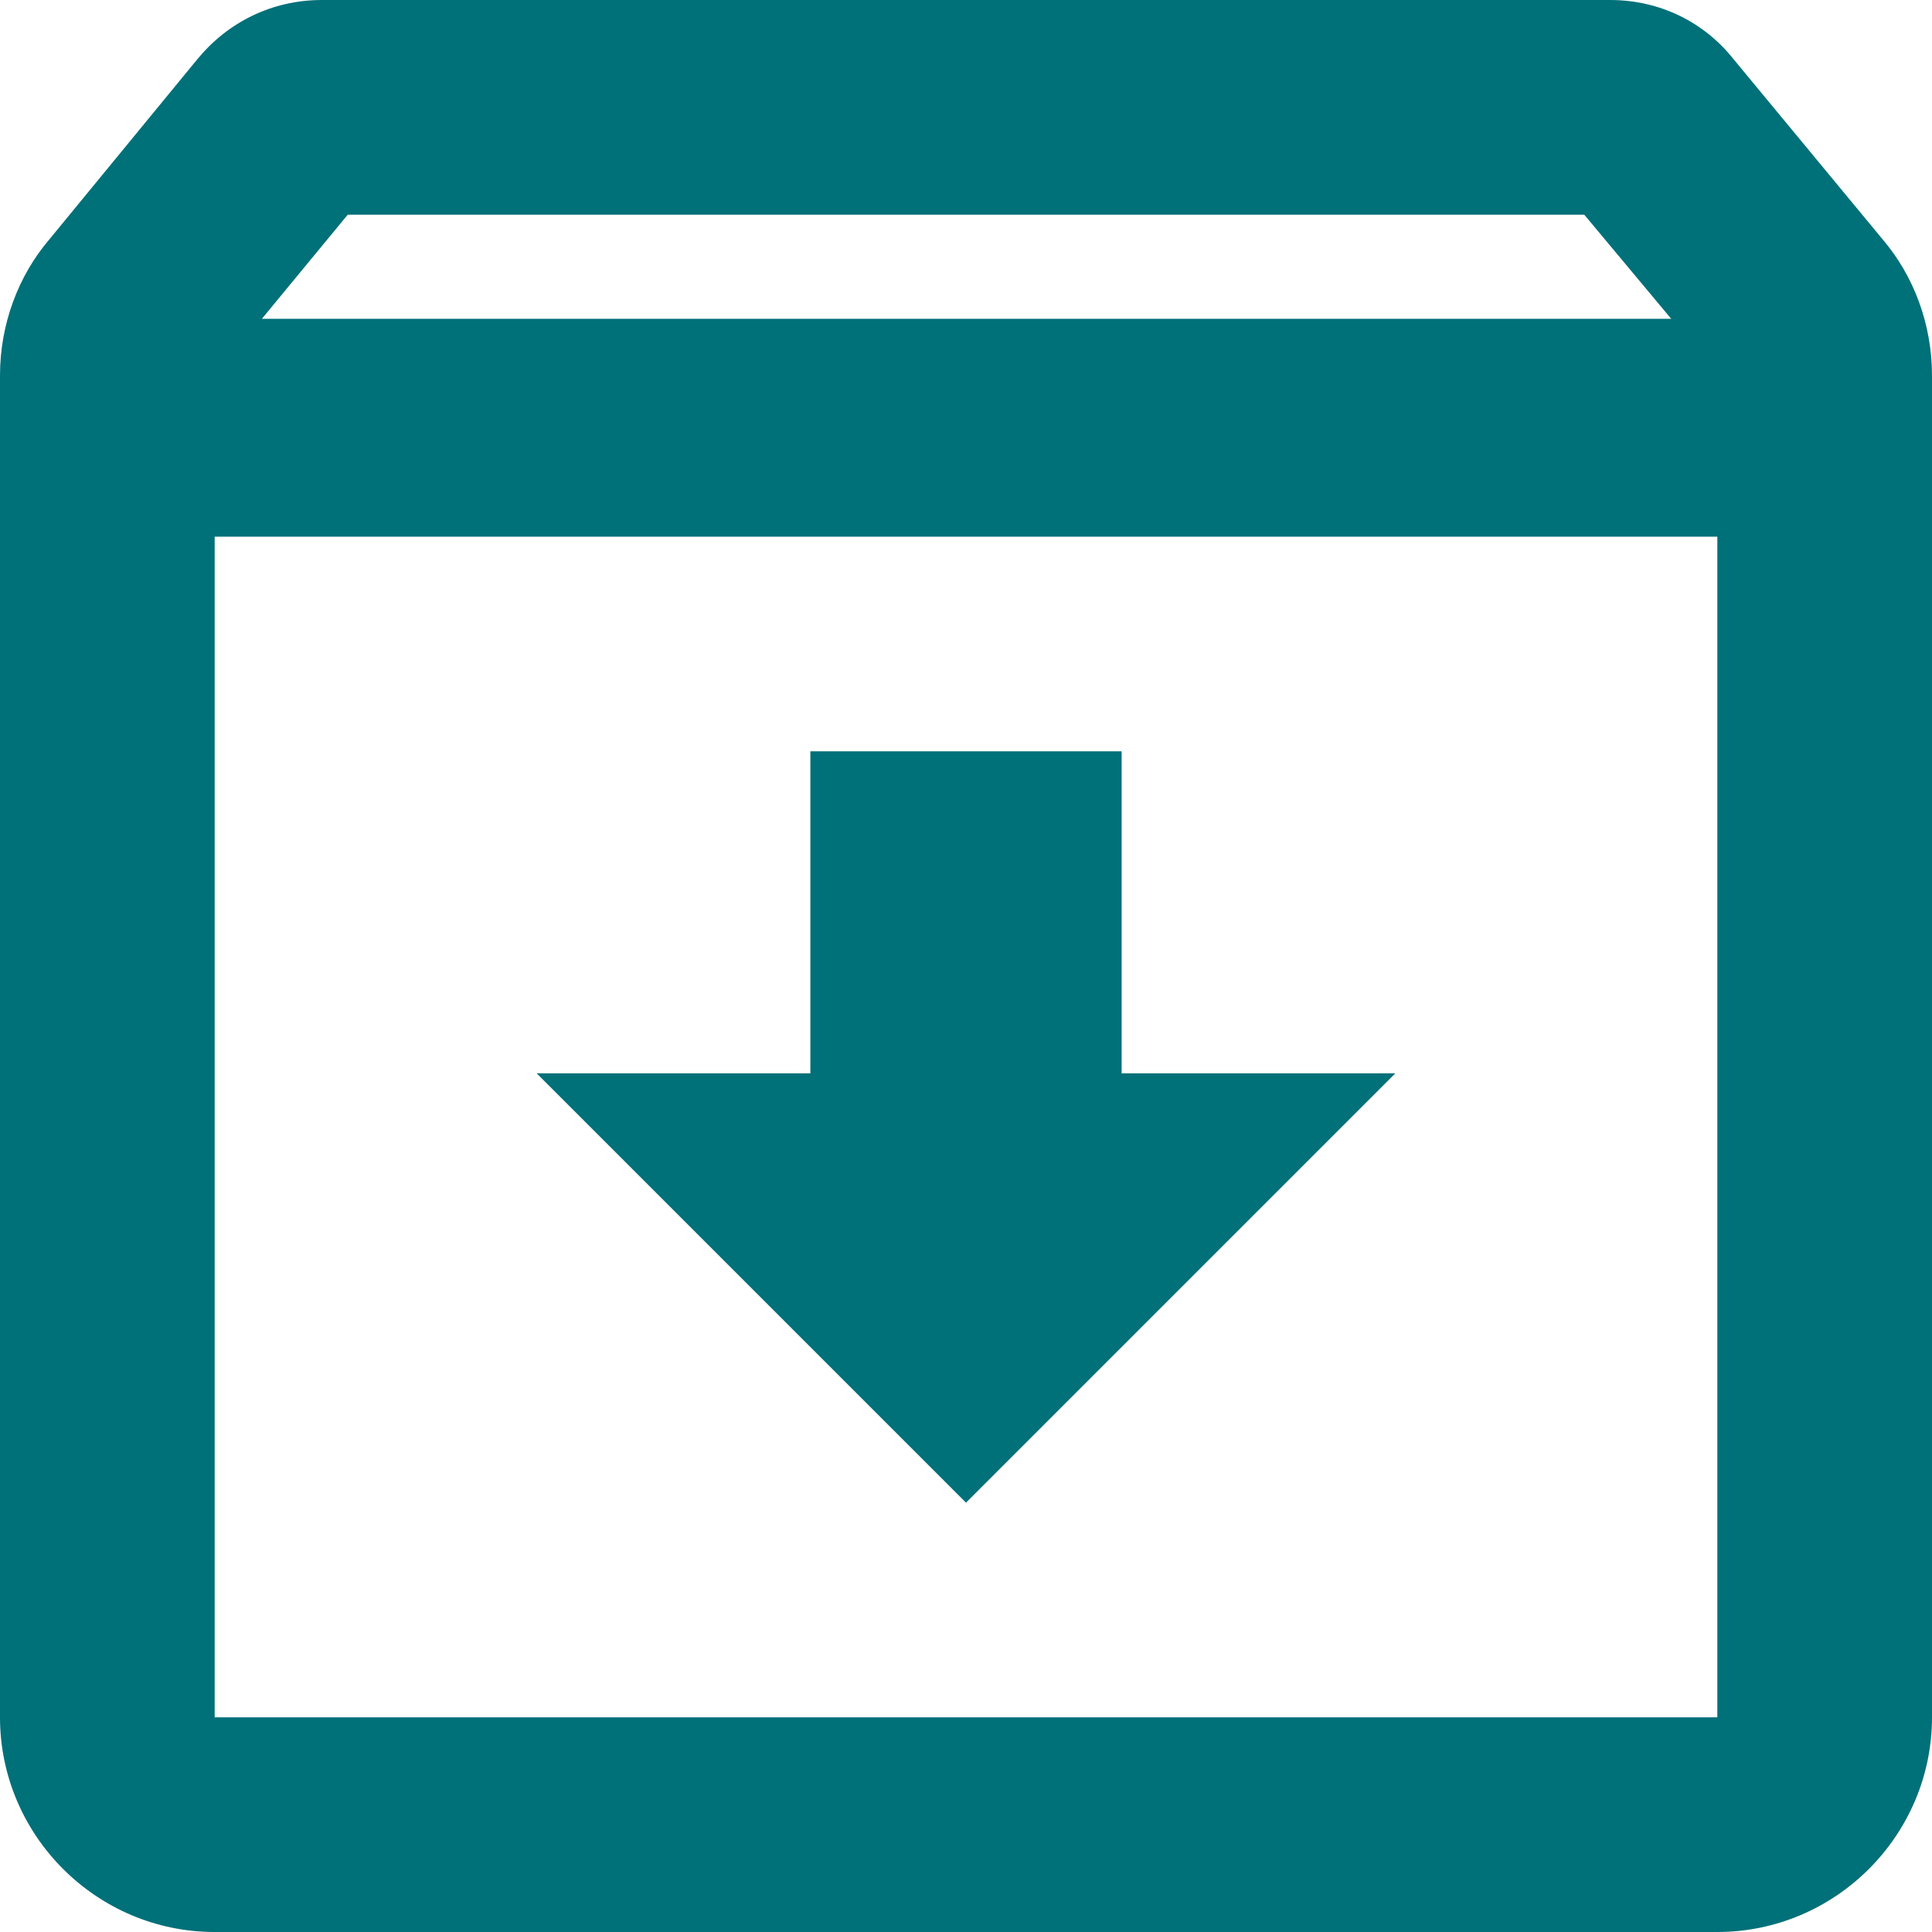
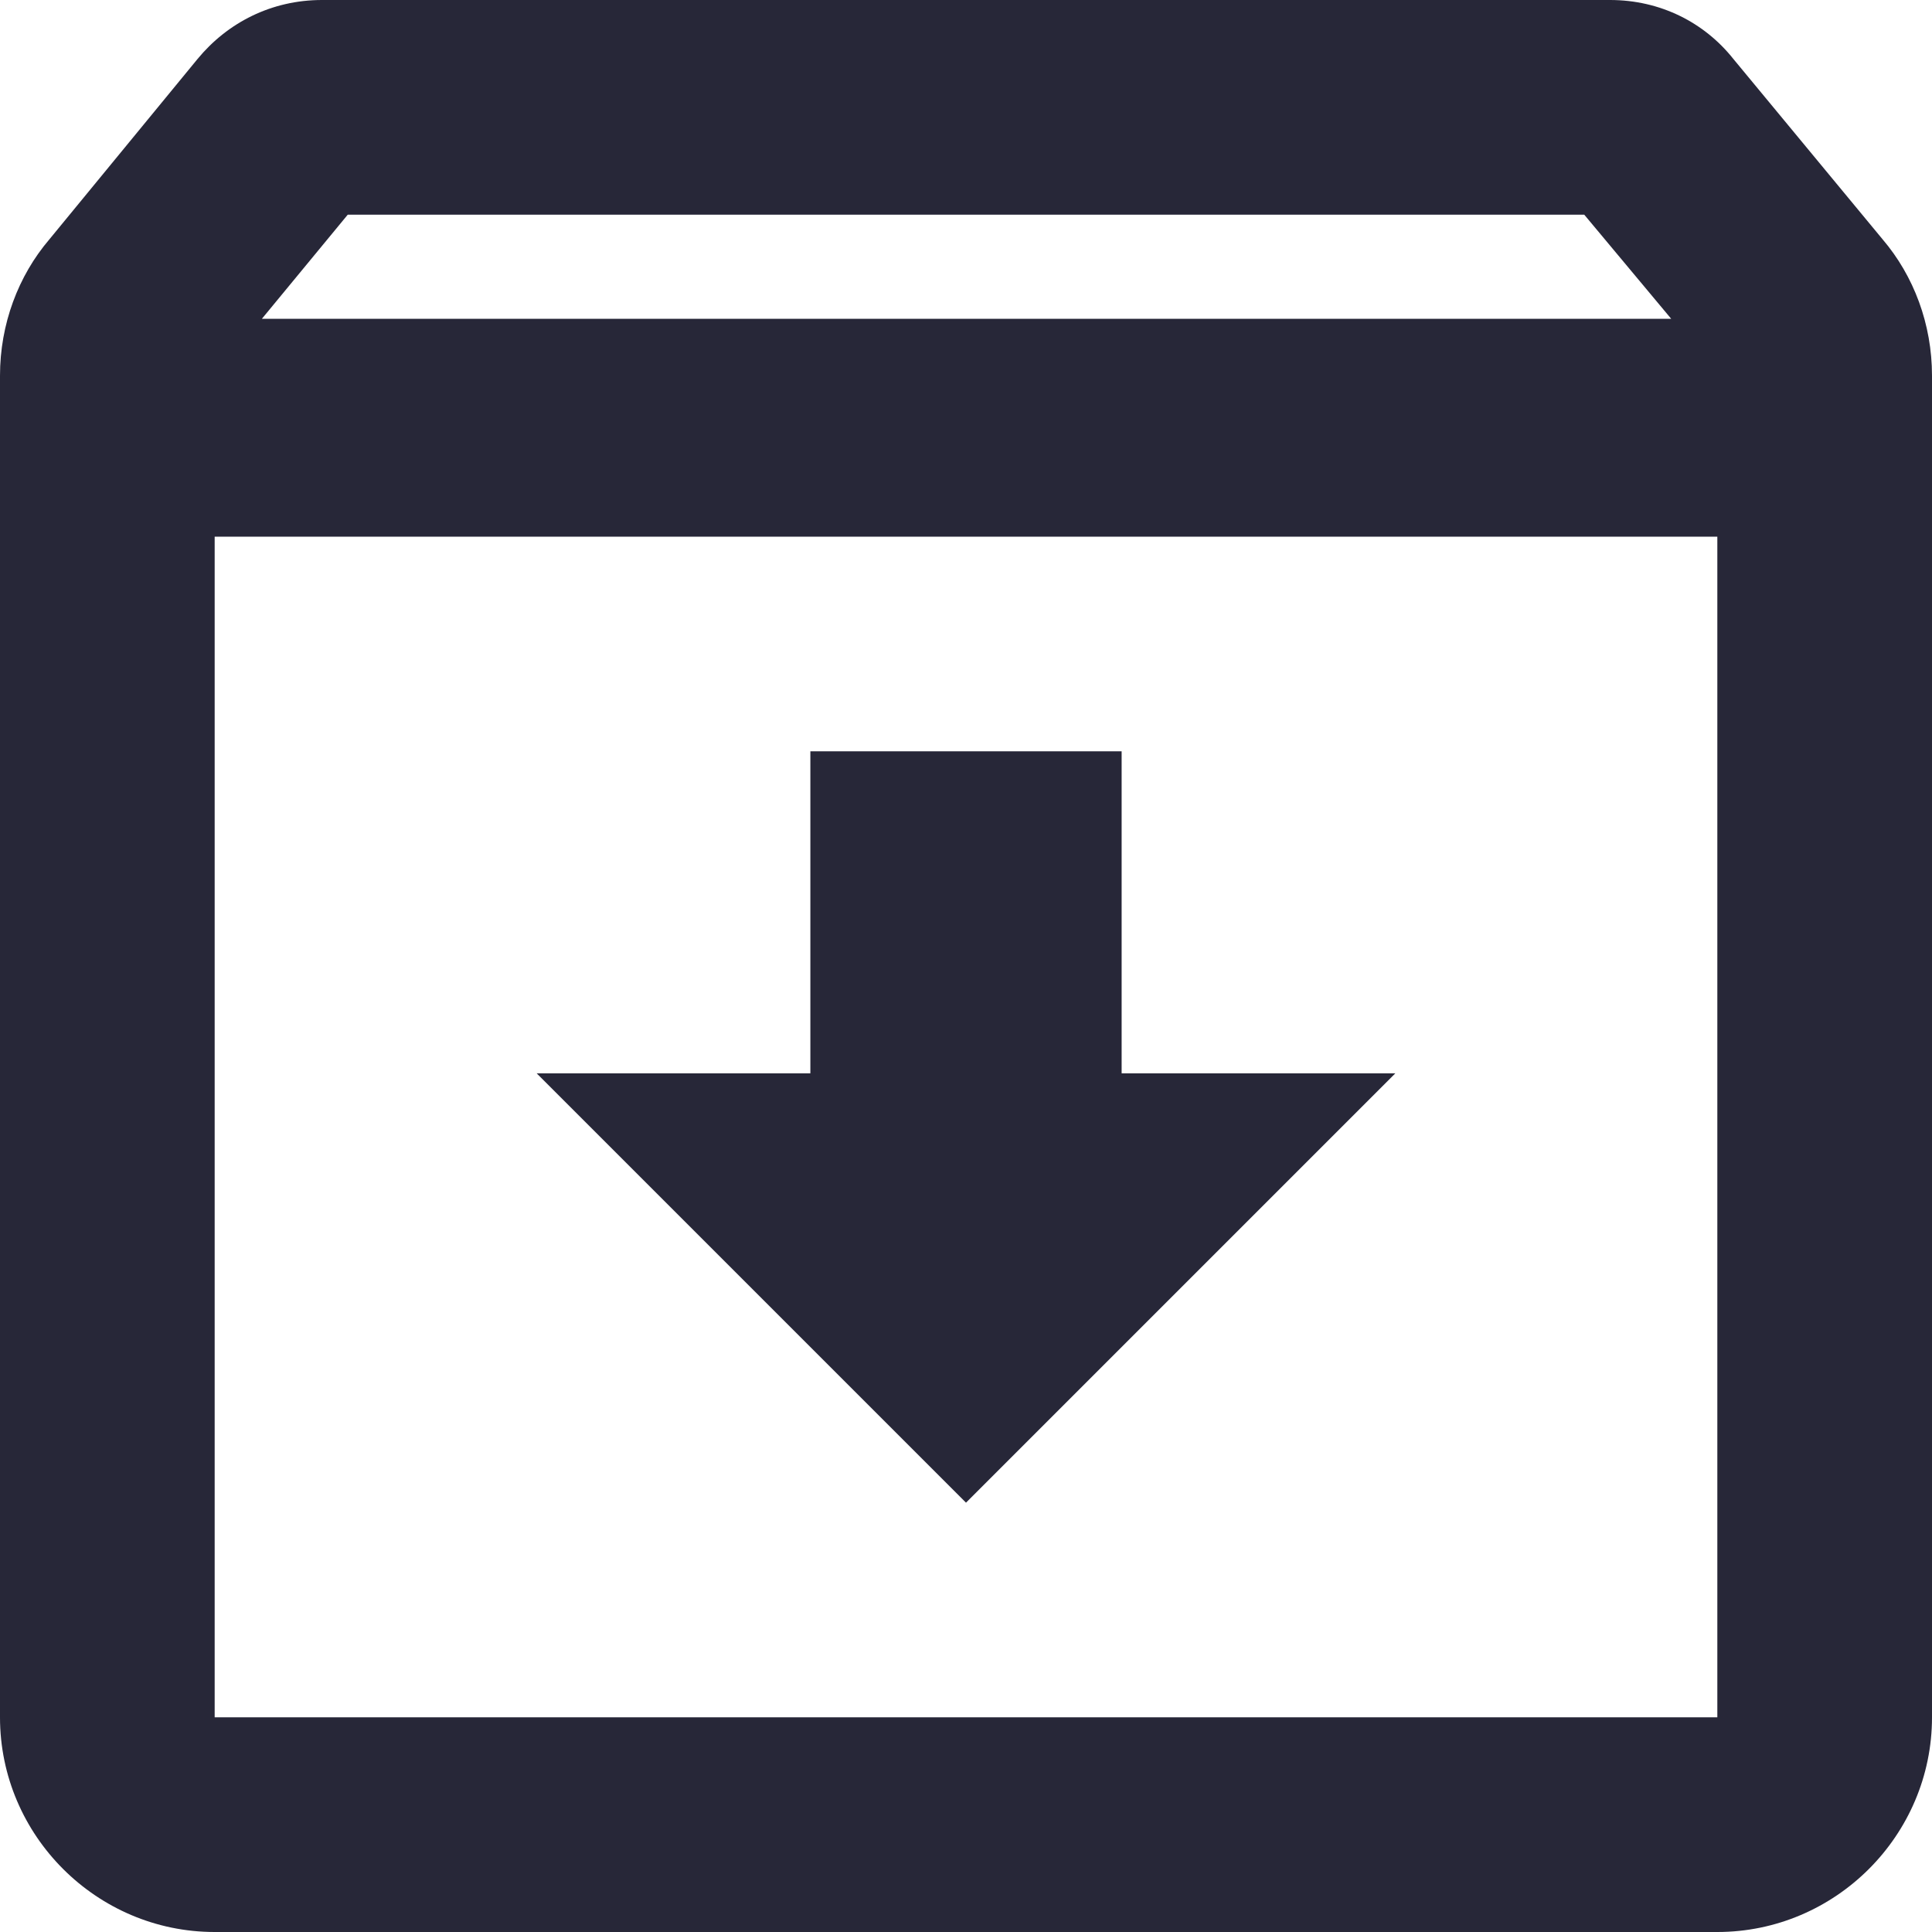
<svg xmlns="http://www.w3.org/2000/svg" width="18" height="18" viewBox="0 0 18 18" fill="none">
-   <path fill-rule="evenodd" clip-rule="evenodd" d="M16.15 0.55L17.54 2.23C17.83 2.57 18 3.02 18 3.5V16C18 17.1 17.1 18 16 18H2C0.9 18 0 17.1 0 16V3.5C0 3.02 0.17 2.57 0.46 2.23L1.84 0.55C2.12 0.21 2.53 0 3 0H15C15.47 0 15.88 0.21 16.15 0.55ZM14.76 2H3.24L2.44 2.97H15.57L14.76 2ZM2 16V5H16V16H2ZM7.55 7H10.45V10H13L9 14L5 10H7.55V7Z" fill="#007079" />
+   <path fill-rule="evenodd" clip-rule="evenodd" d="M16.15 0.55L17.54 2.23C17.83 2.57 18 3.02 18 3.5V16C18 17.1 17.1 18 16 18H2C0.9 18 0 17.1 0 16V3.5C0 3.02 0.17 2.57 0.46 2.23L1.84 0.55C2.12 0.21 2.53 0 3 0H15C15.47 0 15.88 0.21 16.15 0.55ZM14.76 2H3.24L2.44 2.97H15.57L14.76 2ZM2 16V5H16V16H2ZM7.55 7H10.45V10H13L9 14L5 10H7.55V7Z" fill="#272738" />
</svg>
